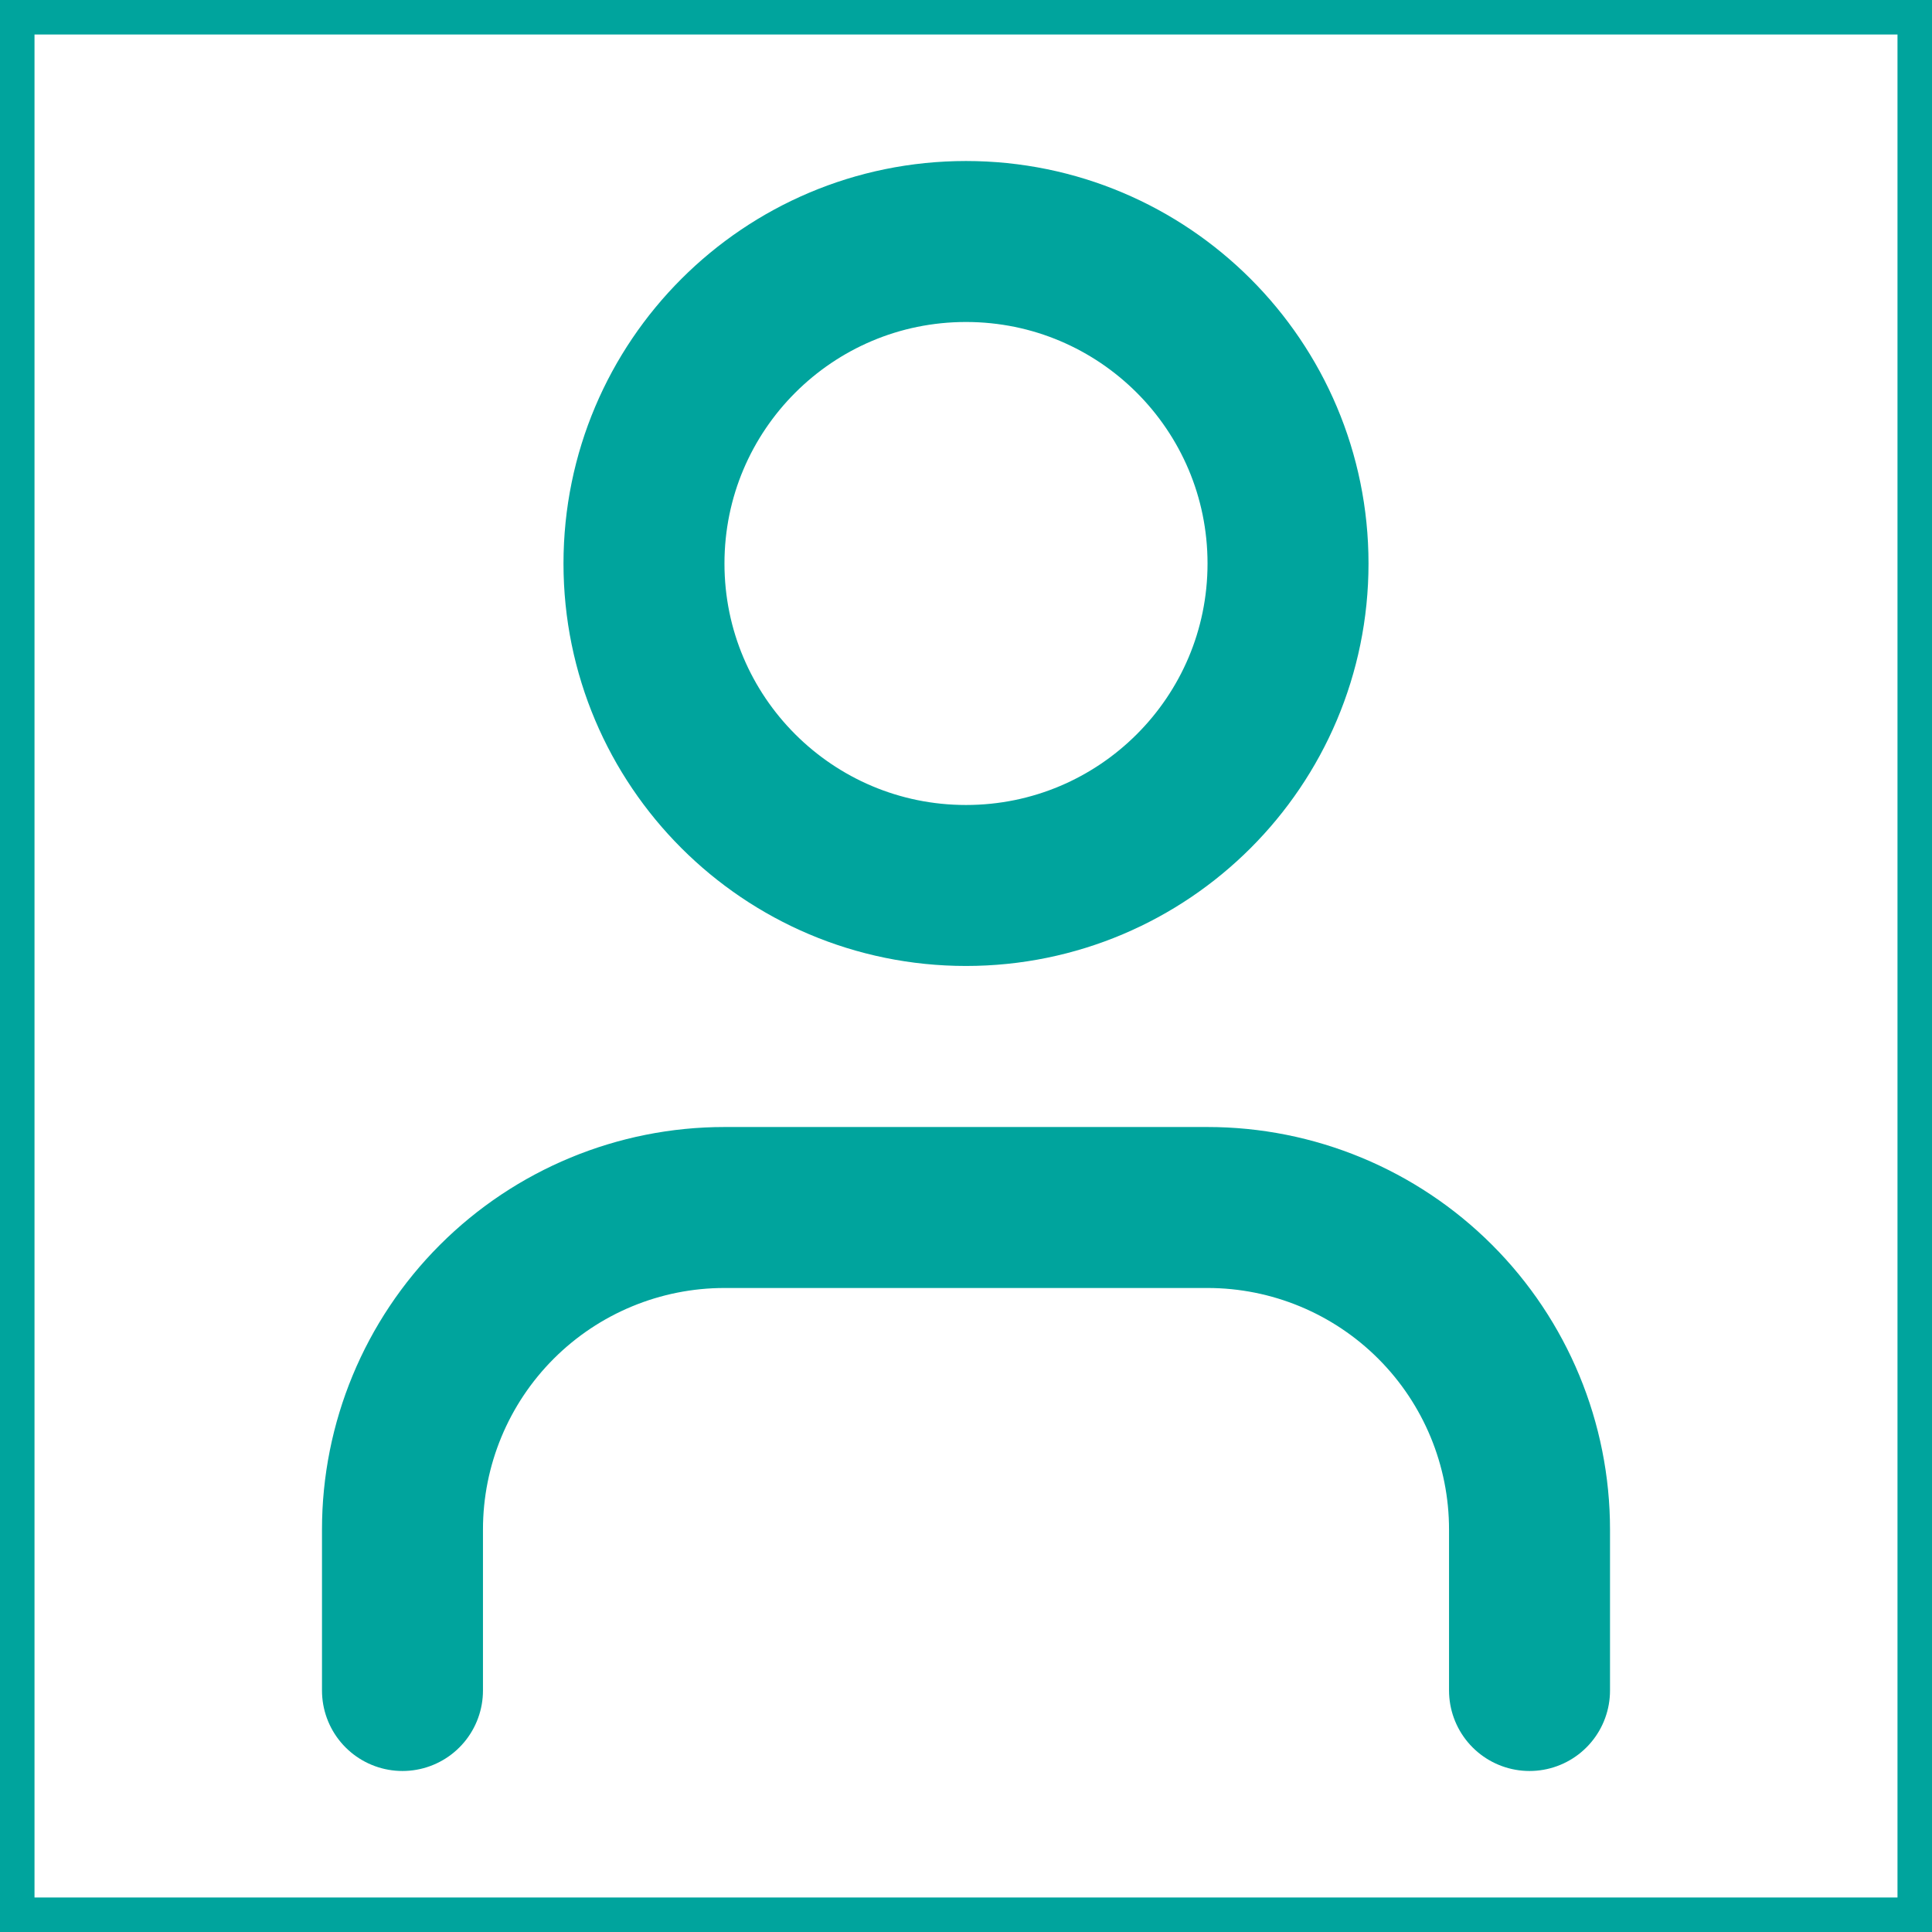
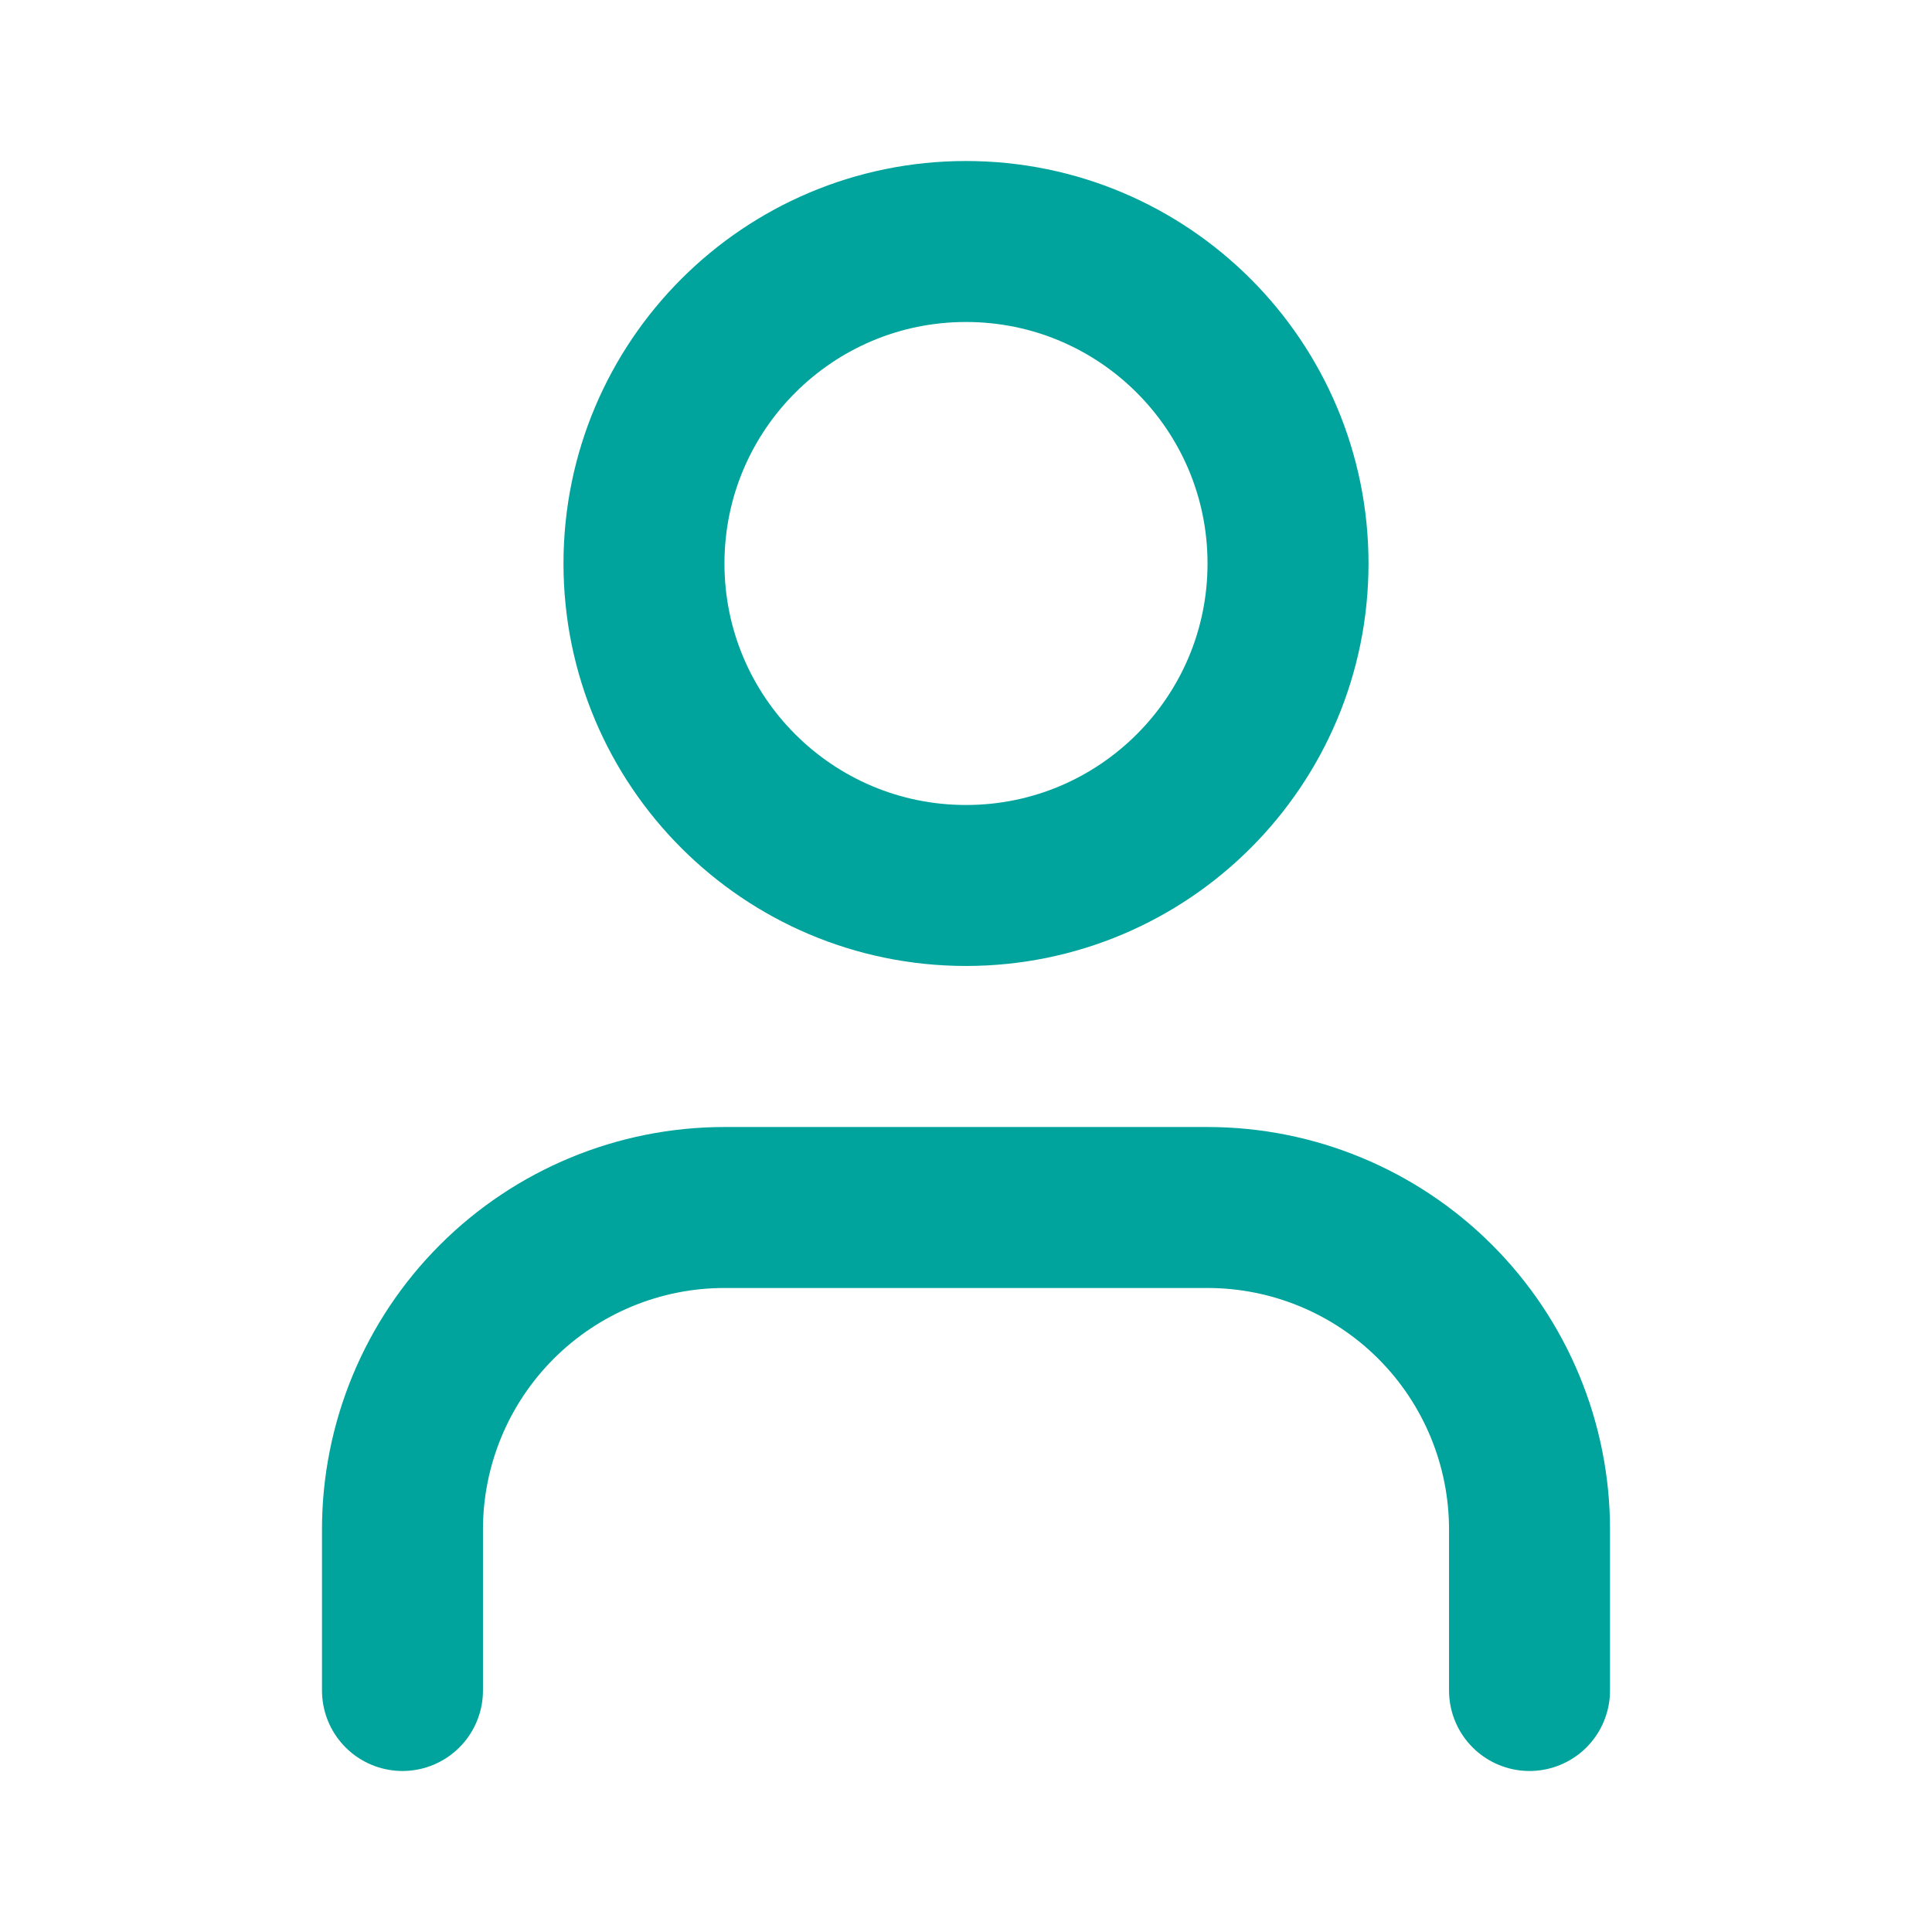
<svg xmlns="http://www.w3.org/2000/svg" width="28" height="28" viewBox="0 0 28 28" fill="none">
-   <path d="M28 28H0V0H28V28Z" stroke="#00A49D" />
+   <path d="M28 28H0V0H28V28Z" />
  <path d="M22.167 24.5V22.167C22.167 20.929 21.675 19.742 20.8 18.867C19.925 17.992 18.738 17.5 17.5 17.5H10.5C9.262 17.5 8.075 17.992 7.2 18.867C6.325 19.742 5.833 20.929 5.833 22.167V24.5" stroke="#00A49D" stroke-width="2.333" stroke-linecap="round" stroke-linejoin="round" />
  <path d="M14 12.833C16.577 12.833 18.667 10.744 18.667 8.167C18.667 5.589 16.577 3.5 14 3.5C11.423 3.5 9.333 5.589 9.333 8.167C9.333 10.744 11.423 12.833 14 12.833Z" stroke="#00A49D" stroke-width="2.333" stroke-linecap="round" stroke-linejoin="round" />
</svg>
